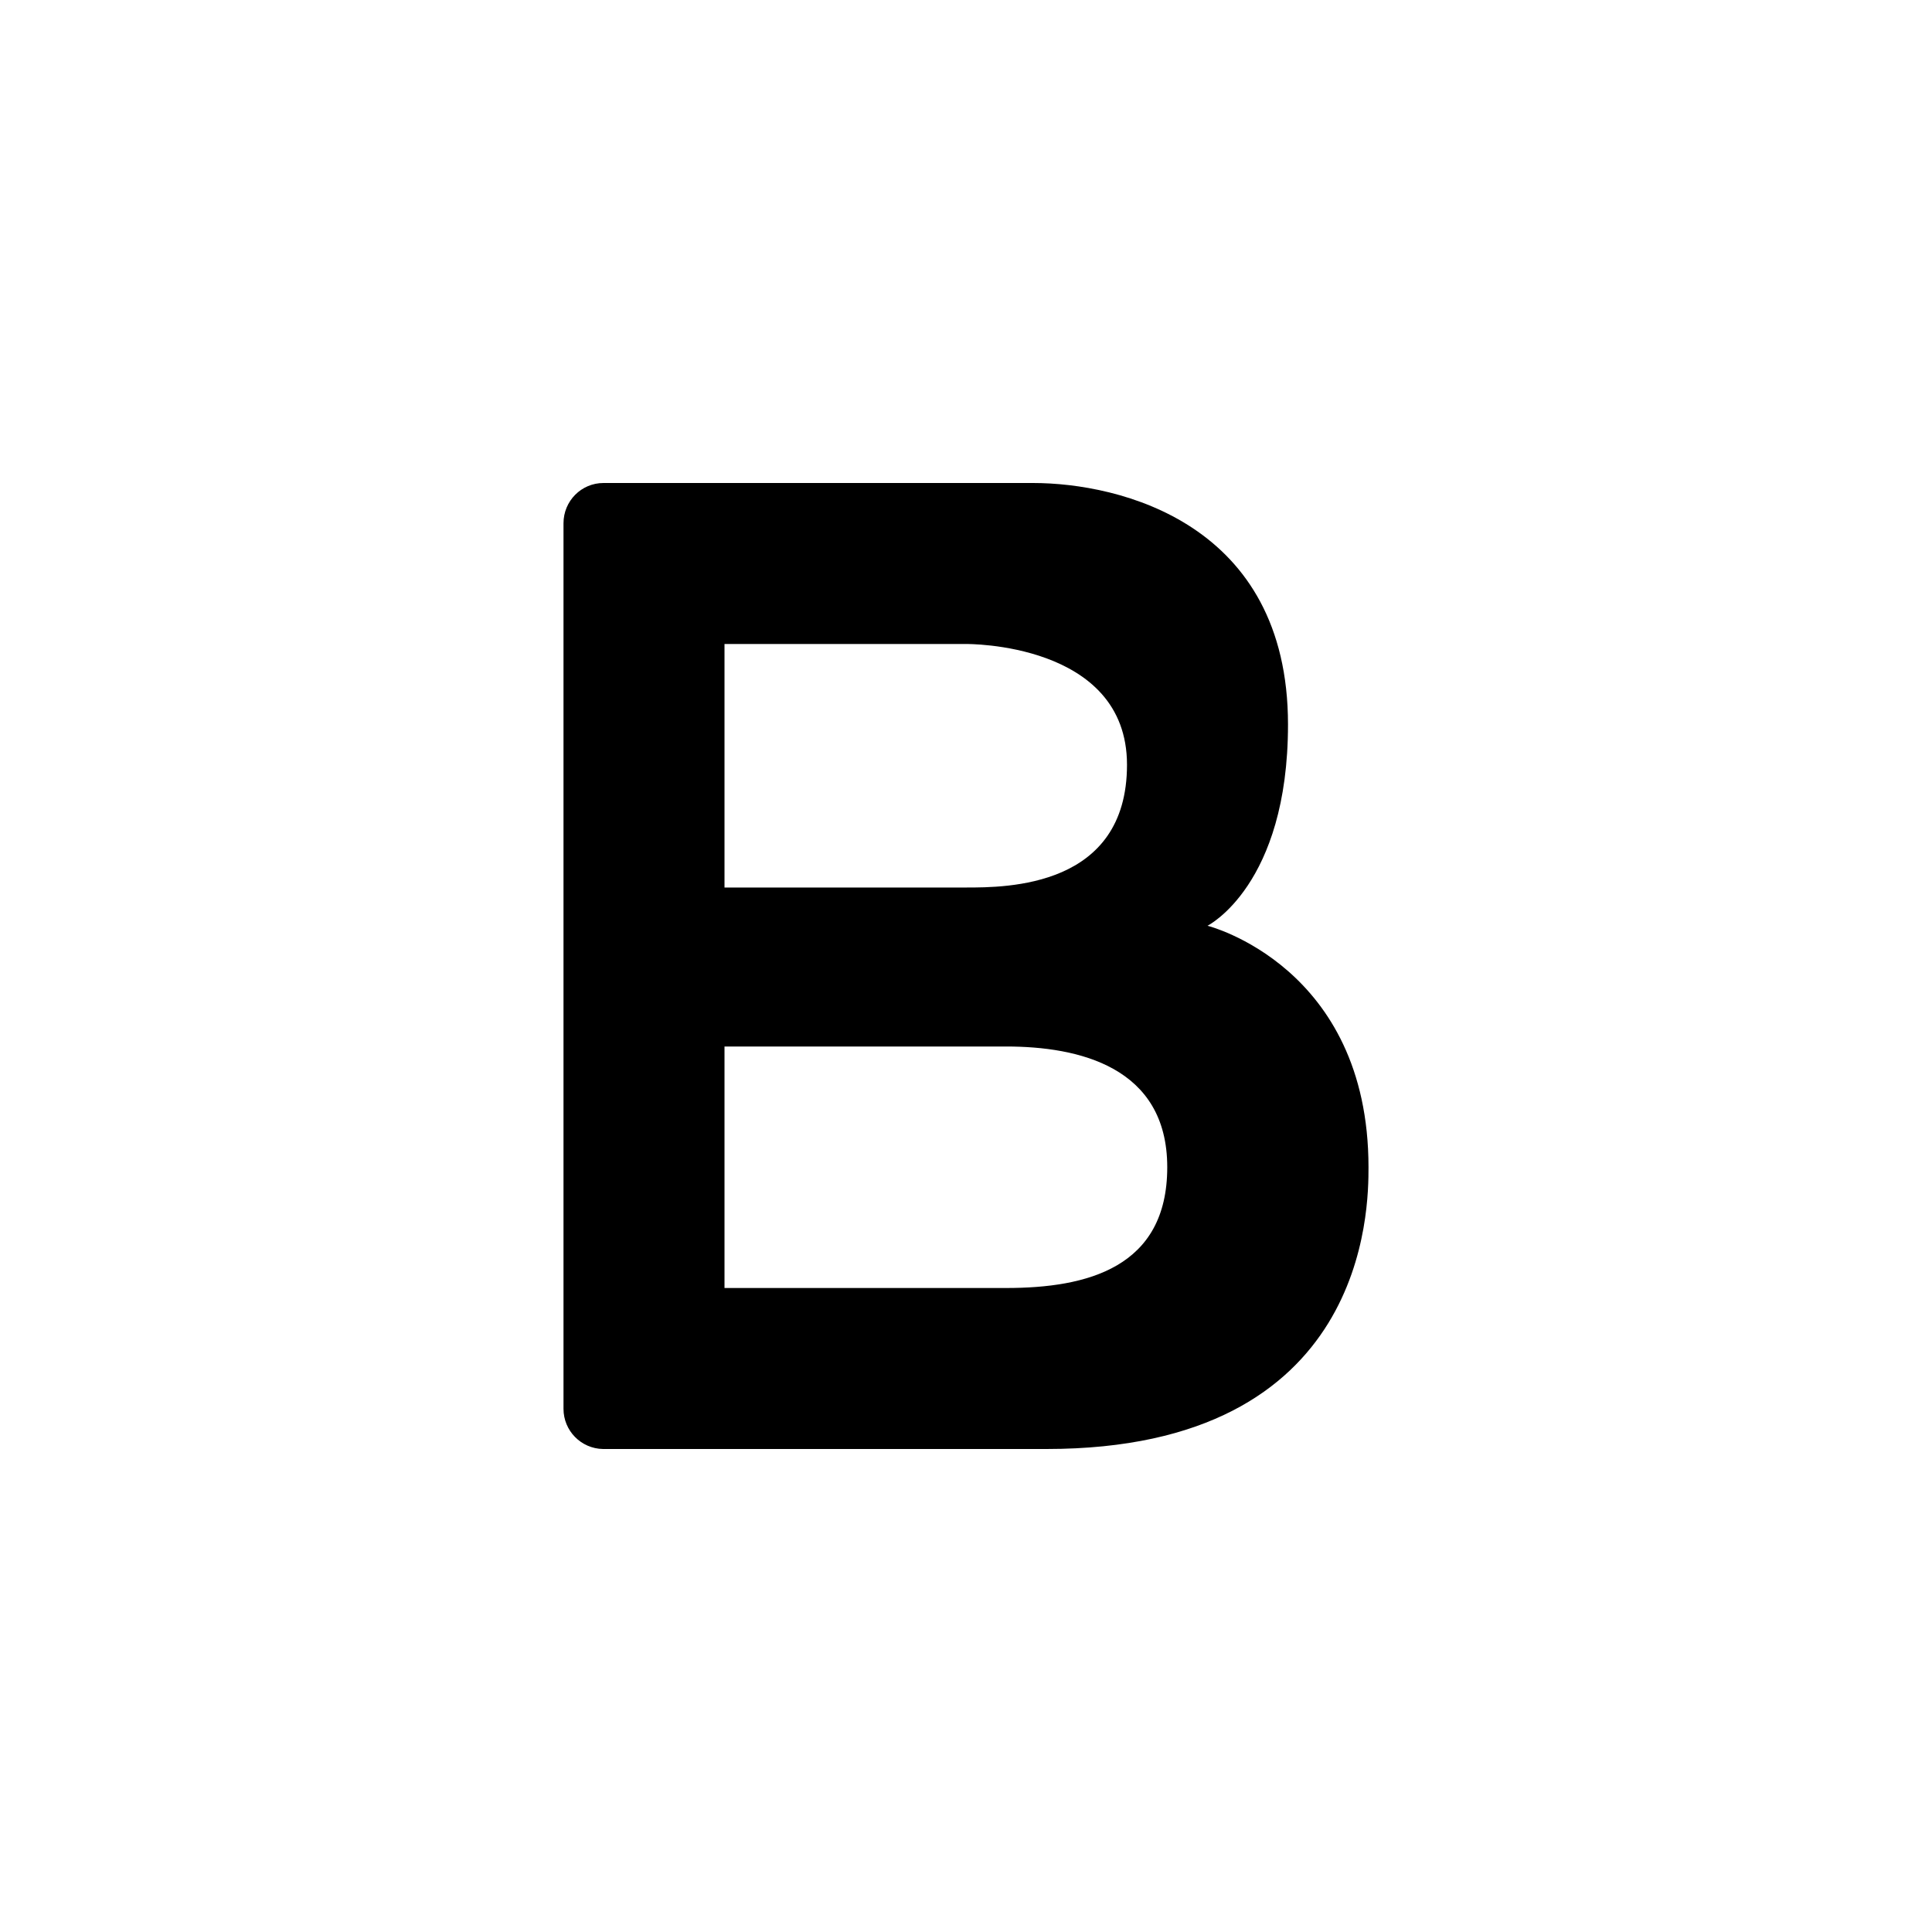
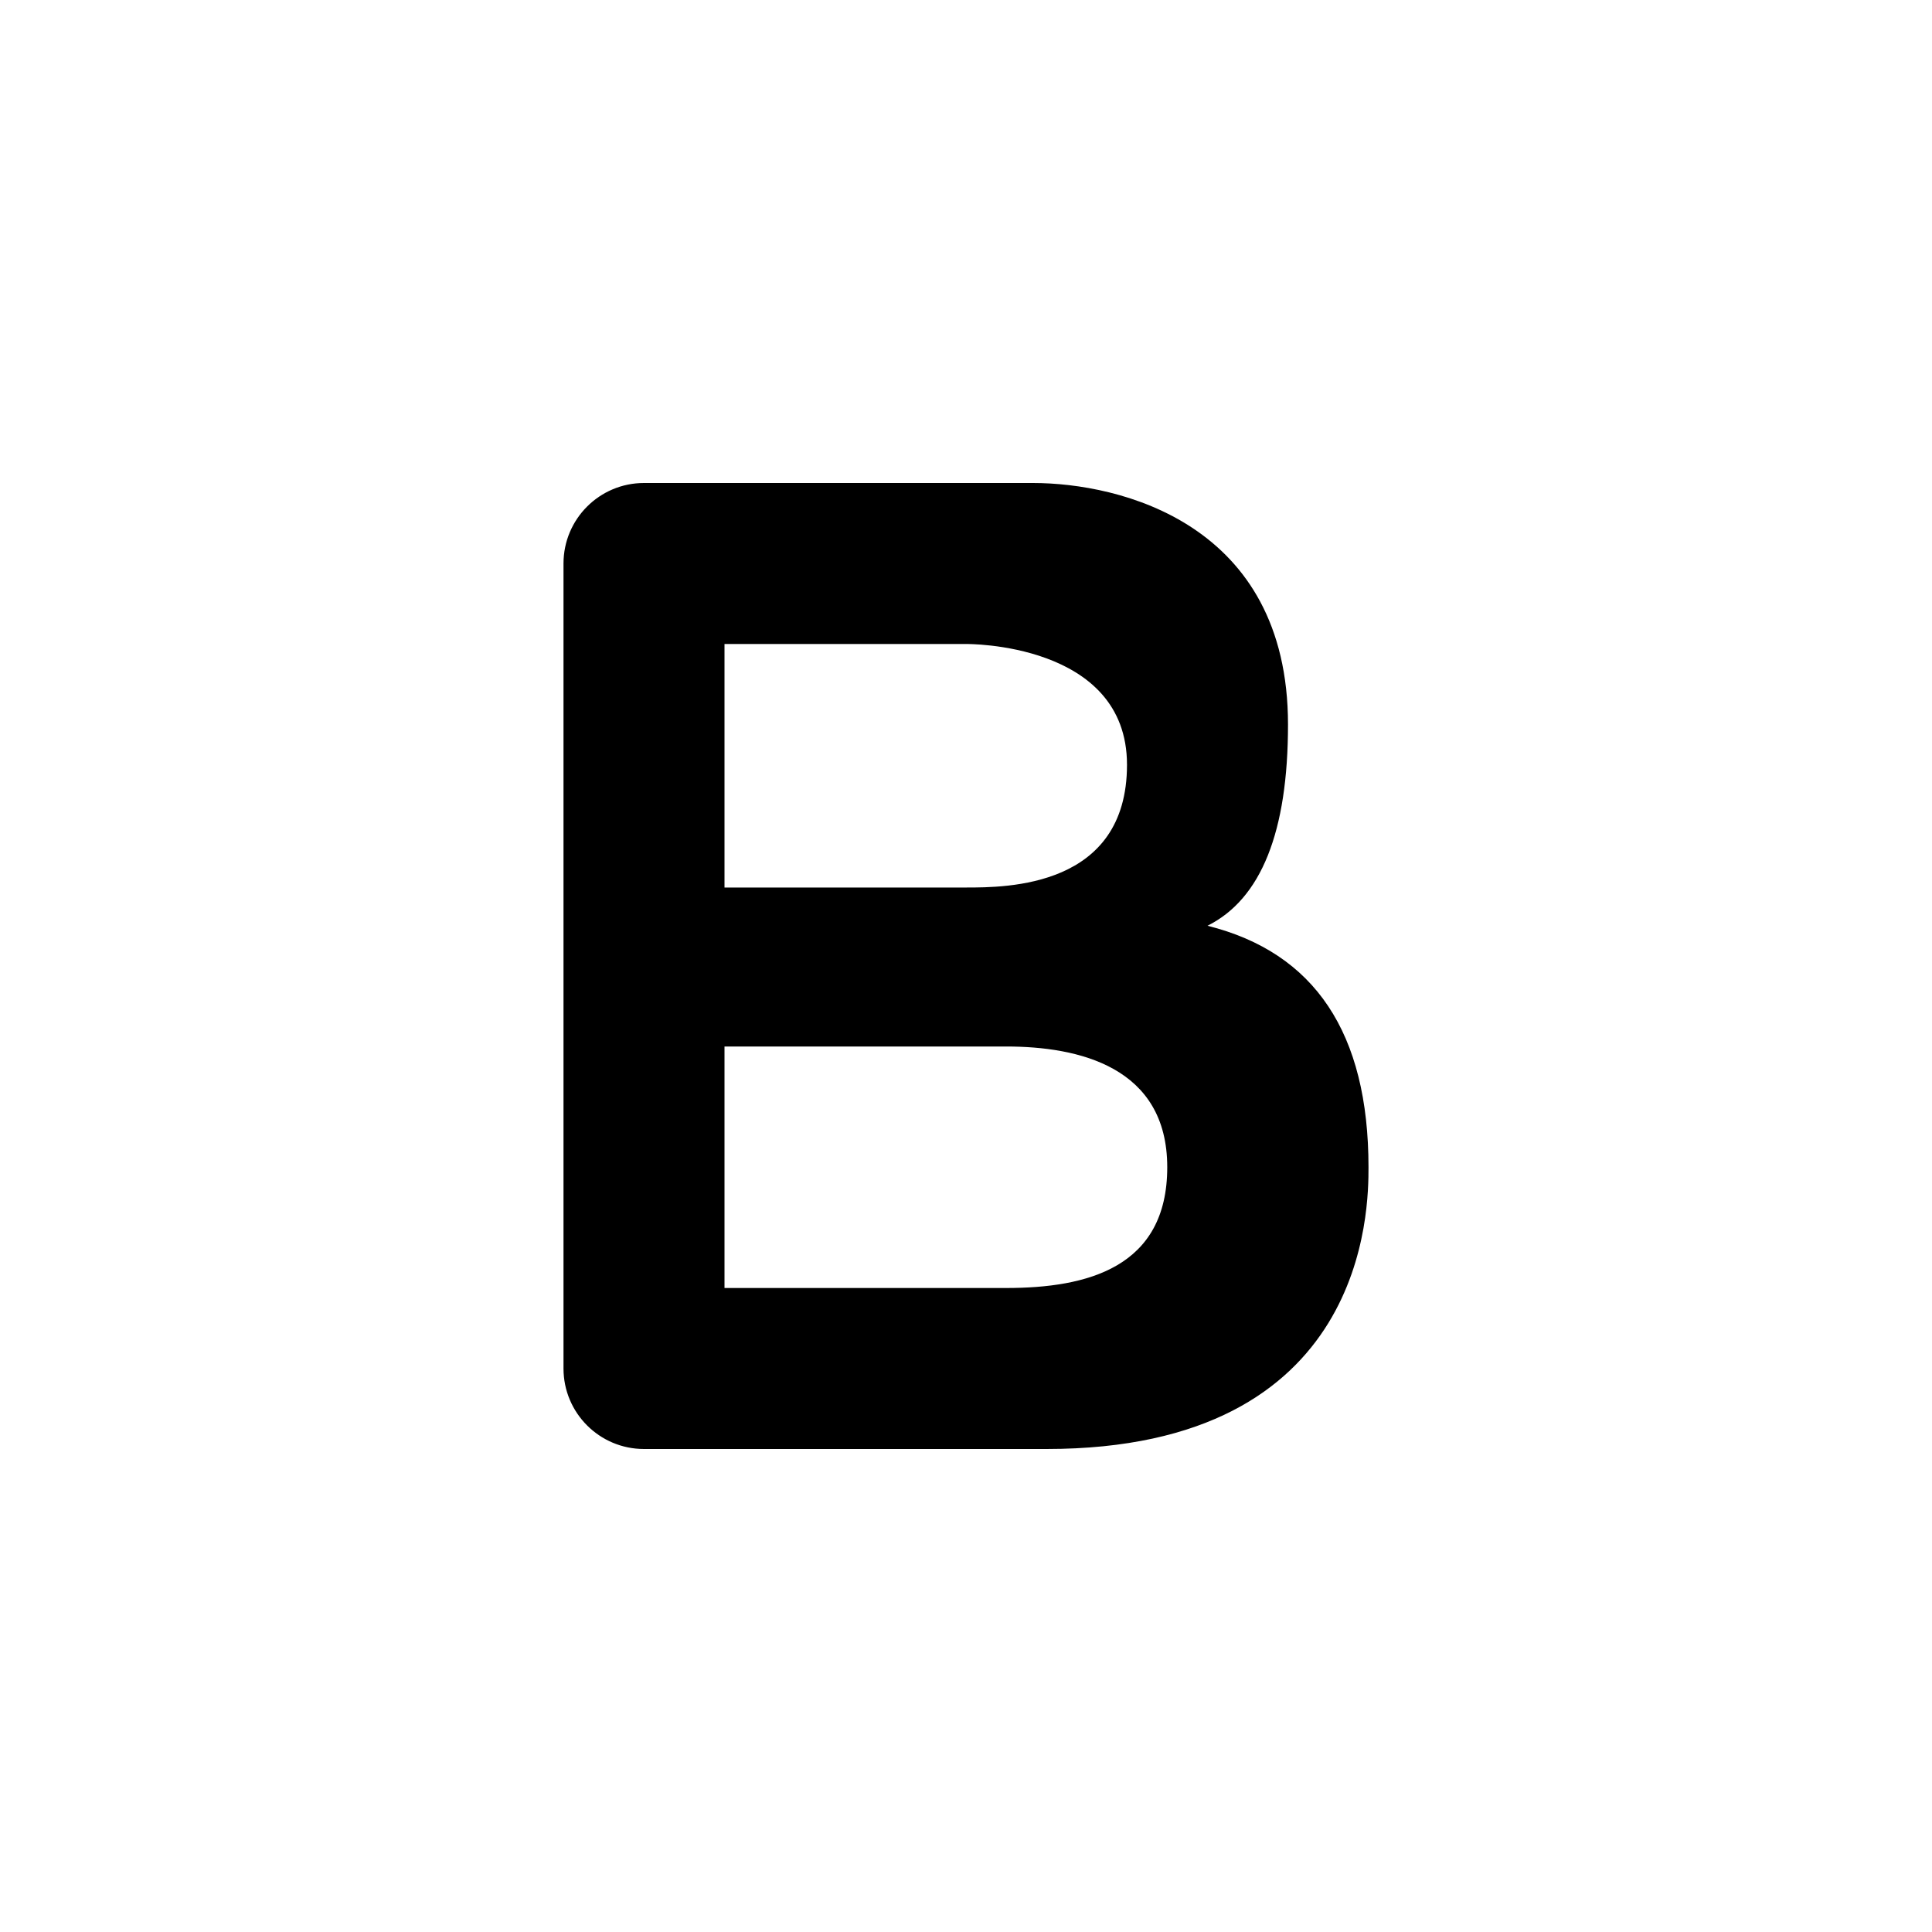
<svg width="24" height="24" viewBox="0 0 24 24">
-   <path d="M7 6.5c0-.276.221-.5.497-.5h5.335C13.908 6 16 6.5 16 9c0 2-1 2.5-1 2.5s2 .5 2 3c0 .5 0 3.5-4 3.5H7.491A.499.499 0 0 1 7 17.5v-11zM9 16h3.5c1 0 2-.25 2-1.5s-1.104-1.5-2-1.5H9v3zm0-4.975h3c.504 0 2 0 2-1.525S12 8 12 8H9v3.025z" fill="currentColor" fill-rule="evenodd" />
+   <path d="M8 6h4.832C13.908 6 16 6.5 16 9c0 1.333-.333 2.167-1 2.5 1.333.333 2 1.333 2 3 0 .5 0 3.5-4 3.5H8a1 1 0 0 1-1-1V7a1 1 0 0 1 1-1zm1 10h3.5c1 0 2-.25 2-1.5s-1.104-1.5-2-1.5H9v3zm0-4.975h3c.504 0 2 0 2-1.525S12 8 12 8H9v3.025z" fill="currentColor" fill-rule="evenodd" />
</svg>
